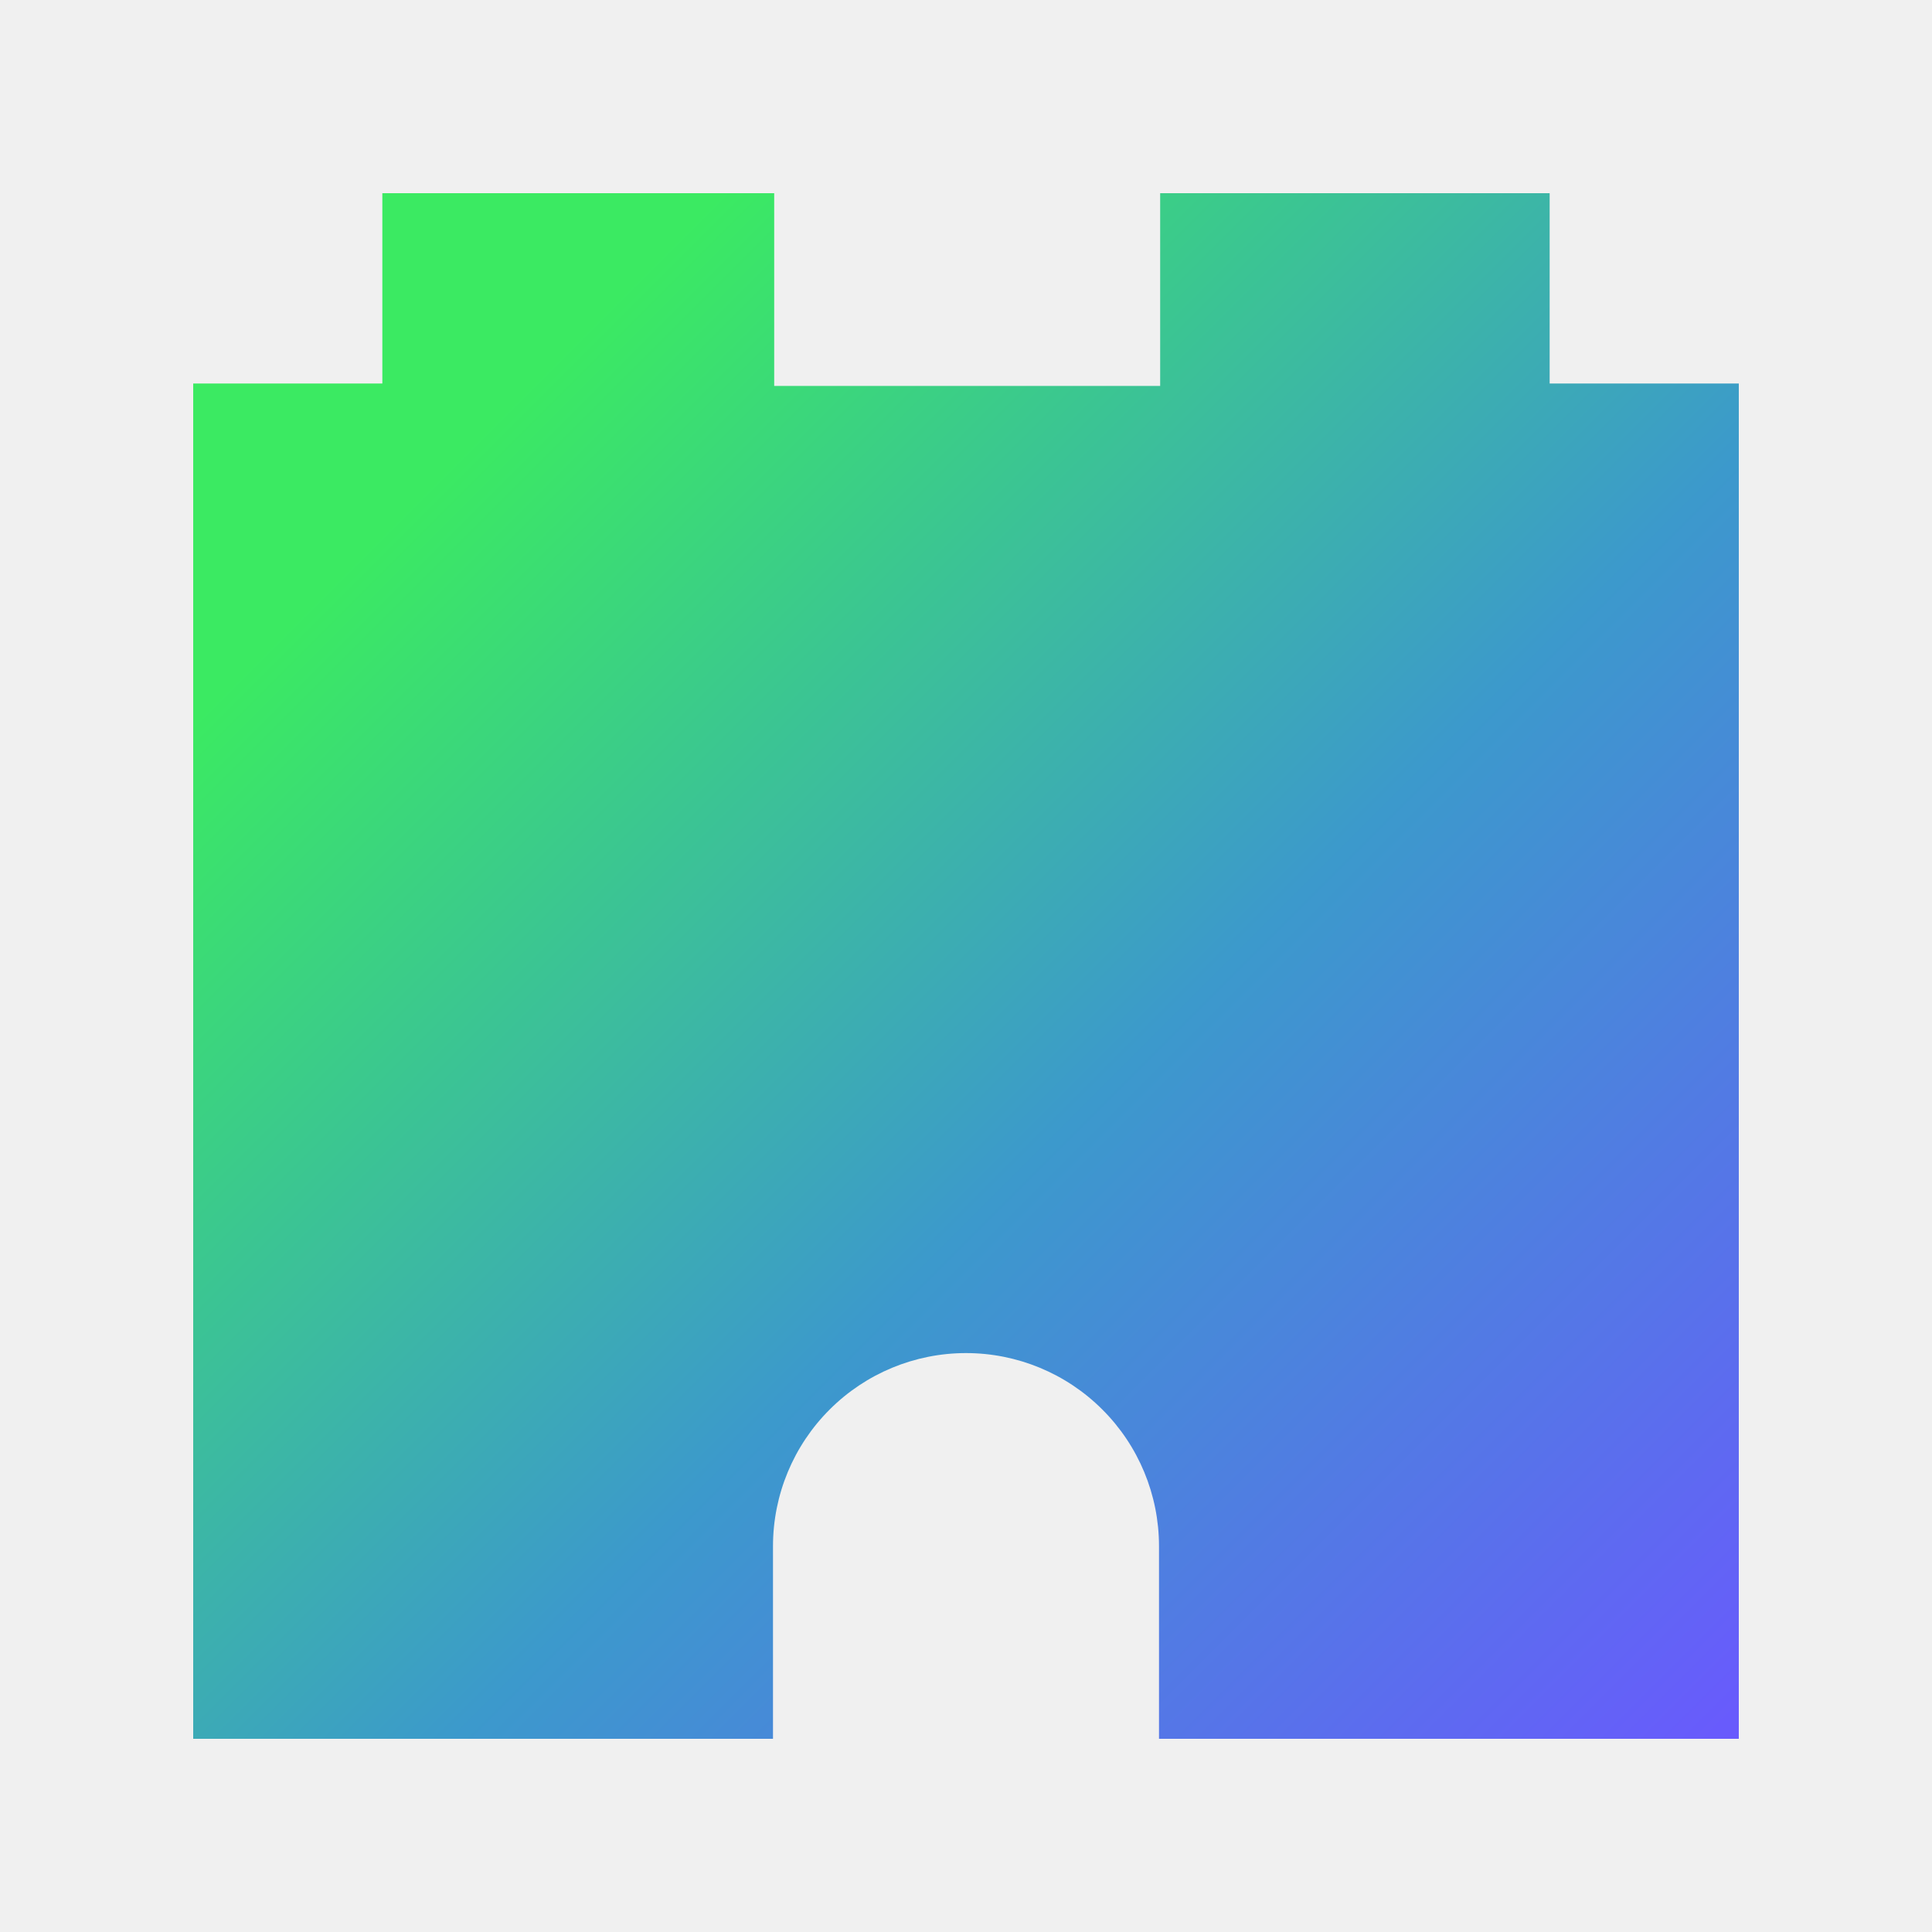
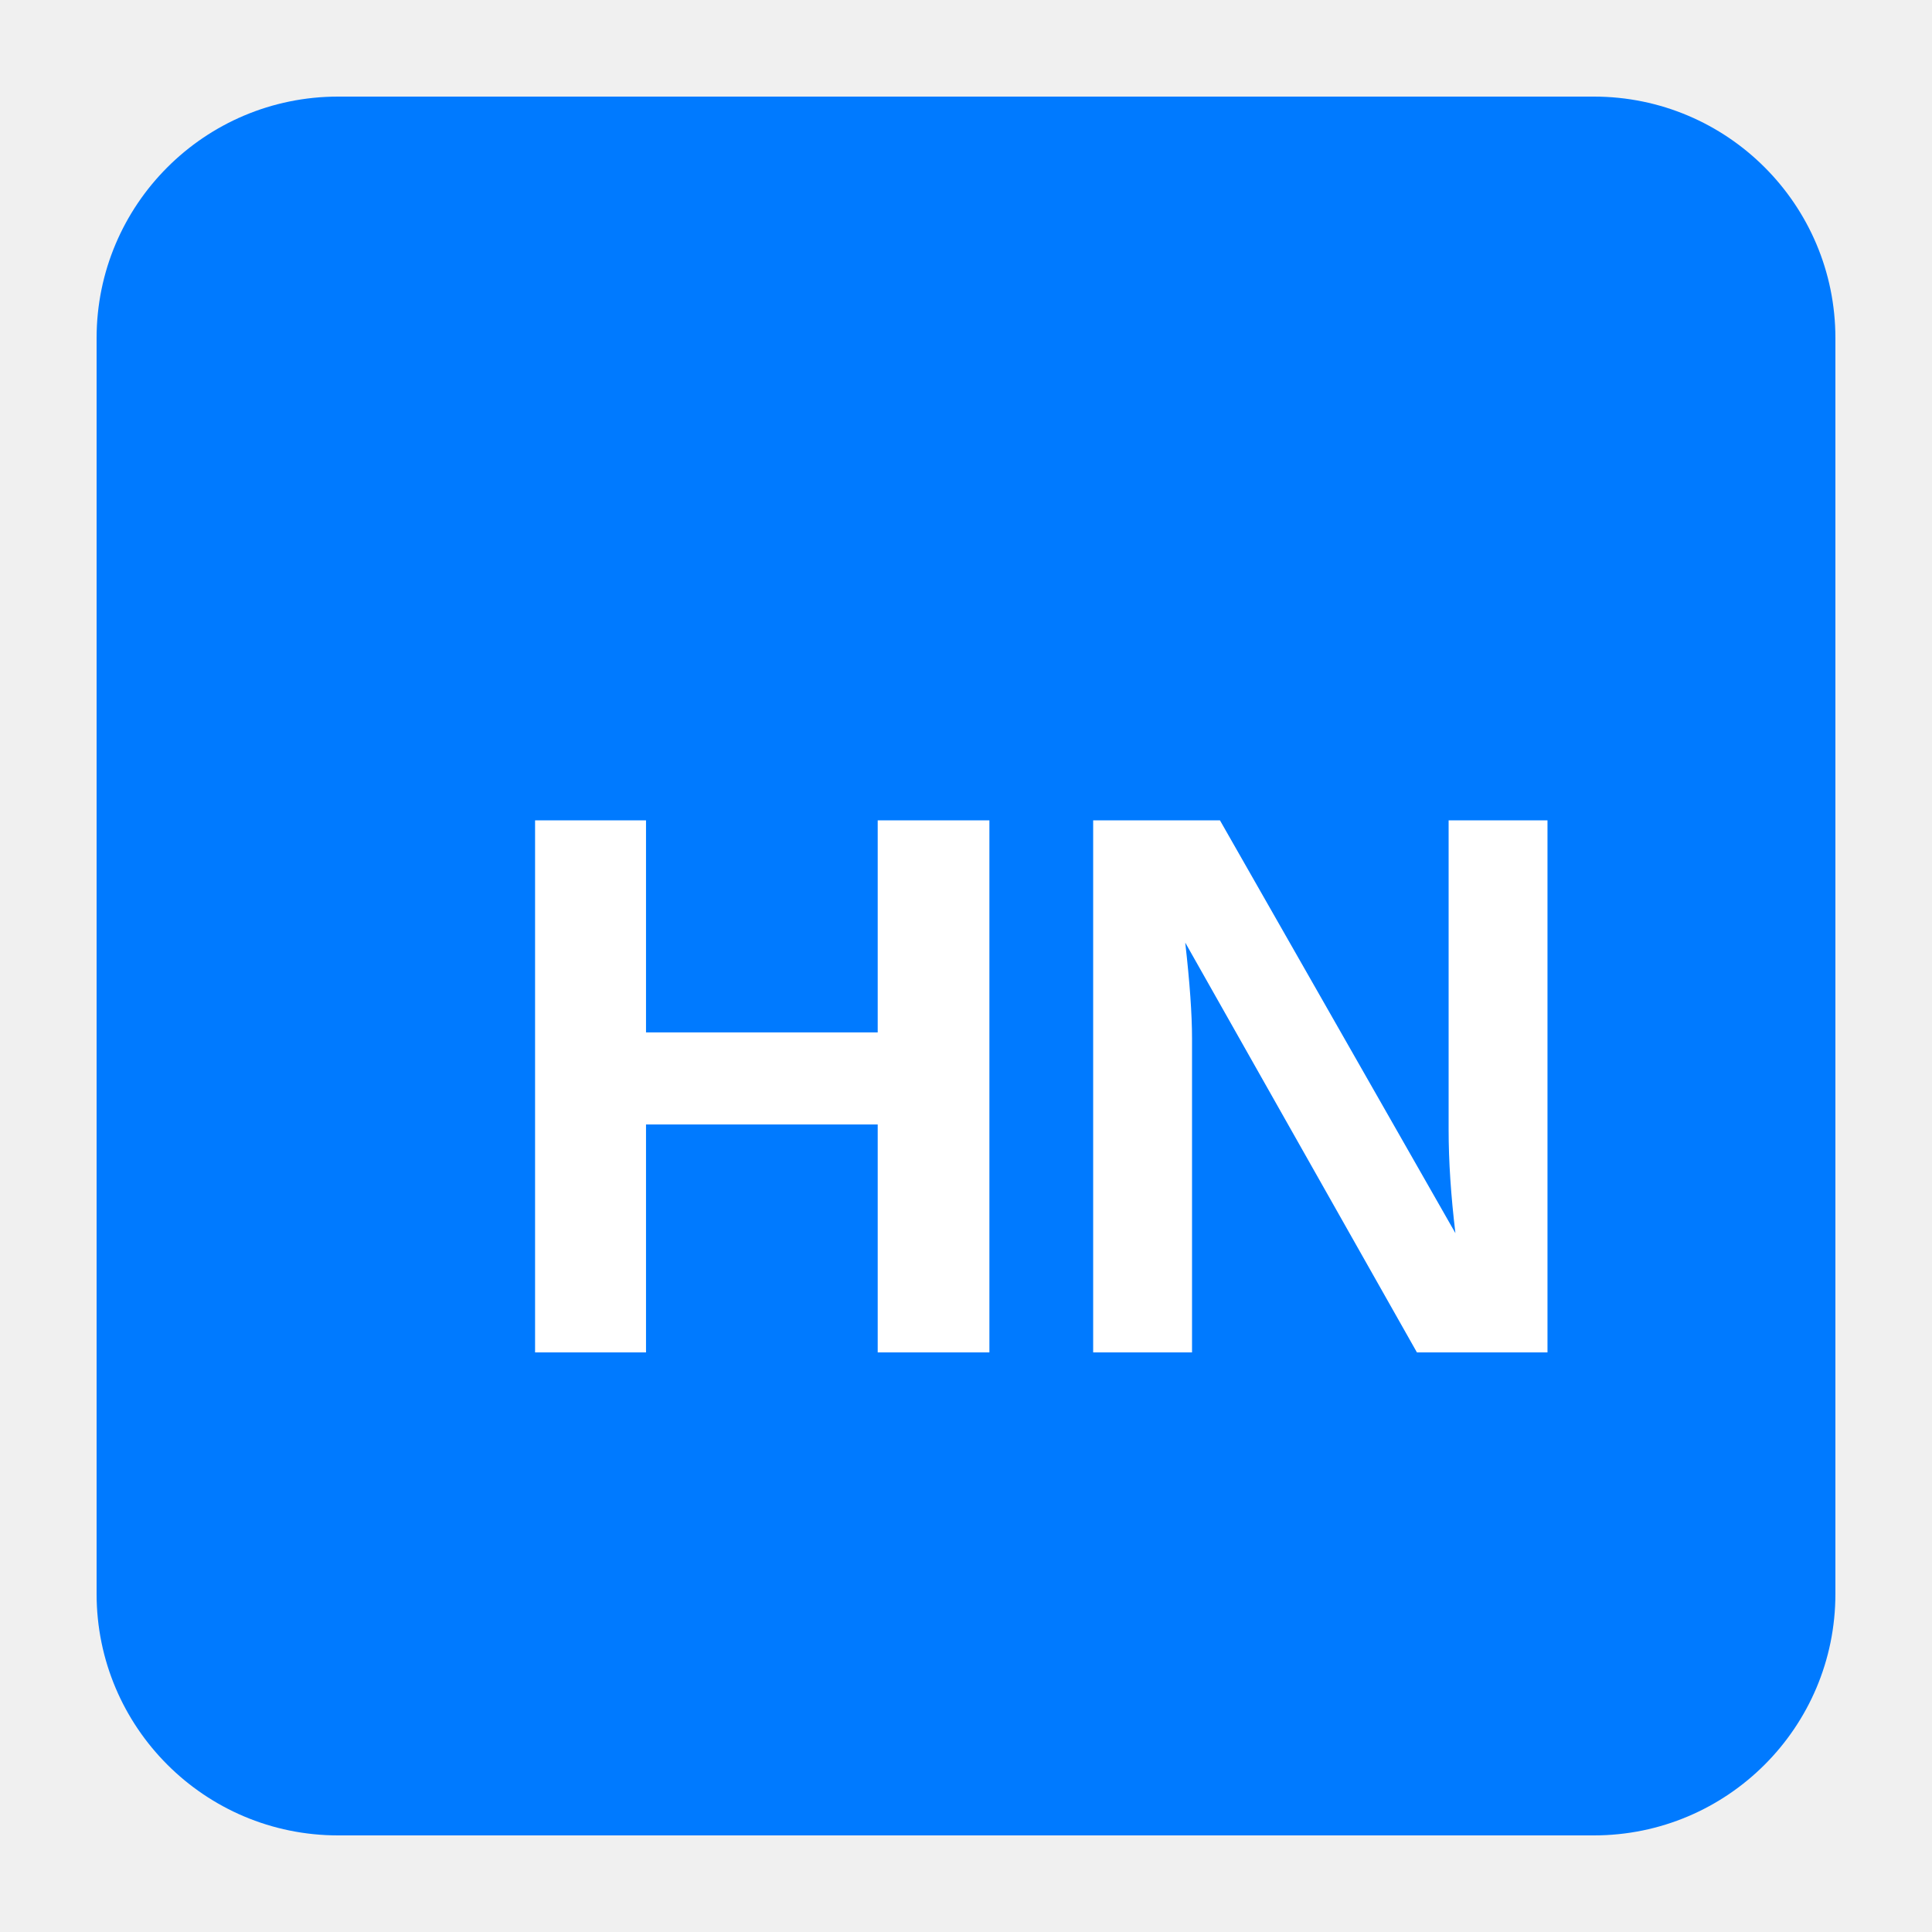
- <svg xmlns="http://www.w3.org/2000/svg" width="40" height="40" viewBox="0 0 40 40" fill="none">
-   <path d="M32.084 7.94V4H24.02V7.99H16.029V4H7.916V7.94H4V36H16.004V32.005C16.006 30.946 16.427 29.931 17.177 29.183C17.926 28.434 18.941 28.014 20 28.014C21.059 28.014 22.074 28.434 22.823 29.183C23.573 29.931 23.994 30.946 23.996 32.005V36H36V7.94H32.084Z" fill="url(#paint0_linear)" />
-   <defs>
-     <linearGradient id="paint0_linear" x1="2.942" y1="4.9" x2="37.777" y2="39.734" gradientUnits="userSpaceOnUse">
-       <stop offset="0.159" stop-color="#3BEA62" />
-       <stop offset="0.54" stop-color="#3C99CC" />
-       <stop offset="0.937" stop-color="#6B57FF" />
-     </linearGradient>
-   </defs>
+ <svg xmlns="http://www.w3.org/2000/svg" baseProfile="tiny" height="40" version="1.2" width="40">
+   <defs />
+   <rect fill="#007AFF" height="36" rx="5" ry="5" width="36" x="2" y="2" />
+   <text fill="white" font-family="Arial" font-size="16px" font-weight="bold" x="10" y="28">HN</text>
</svg>
